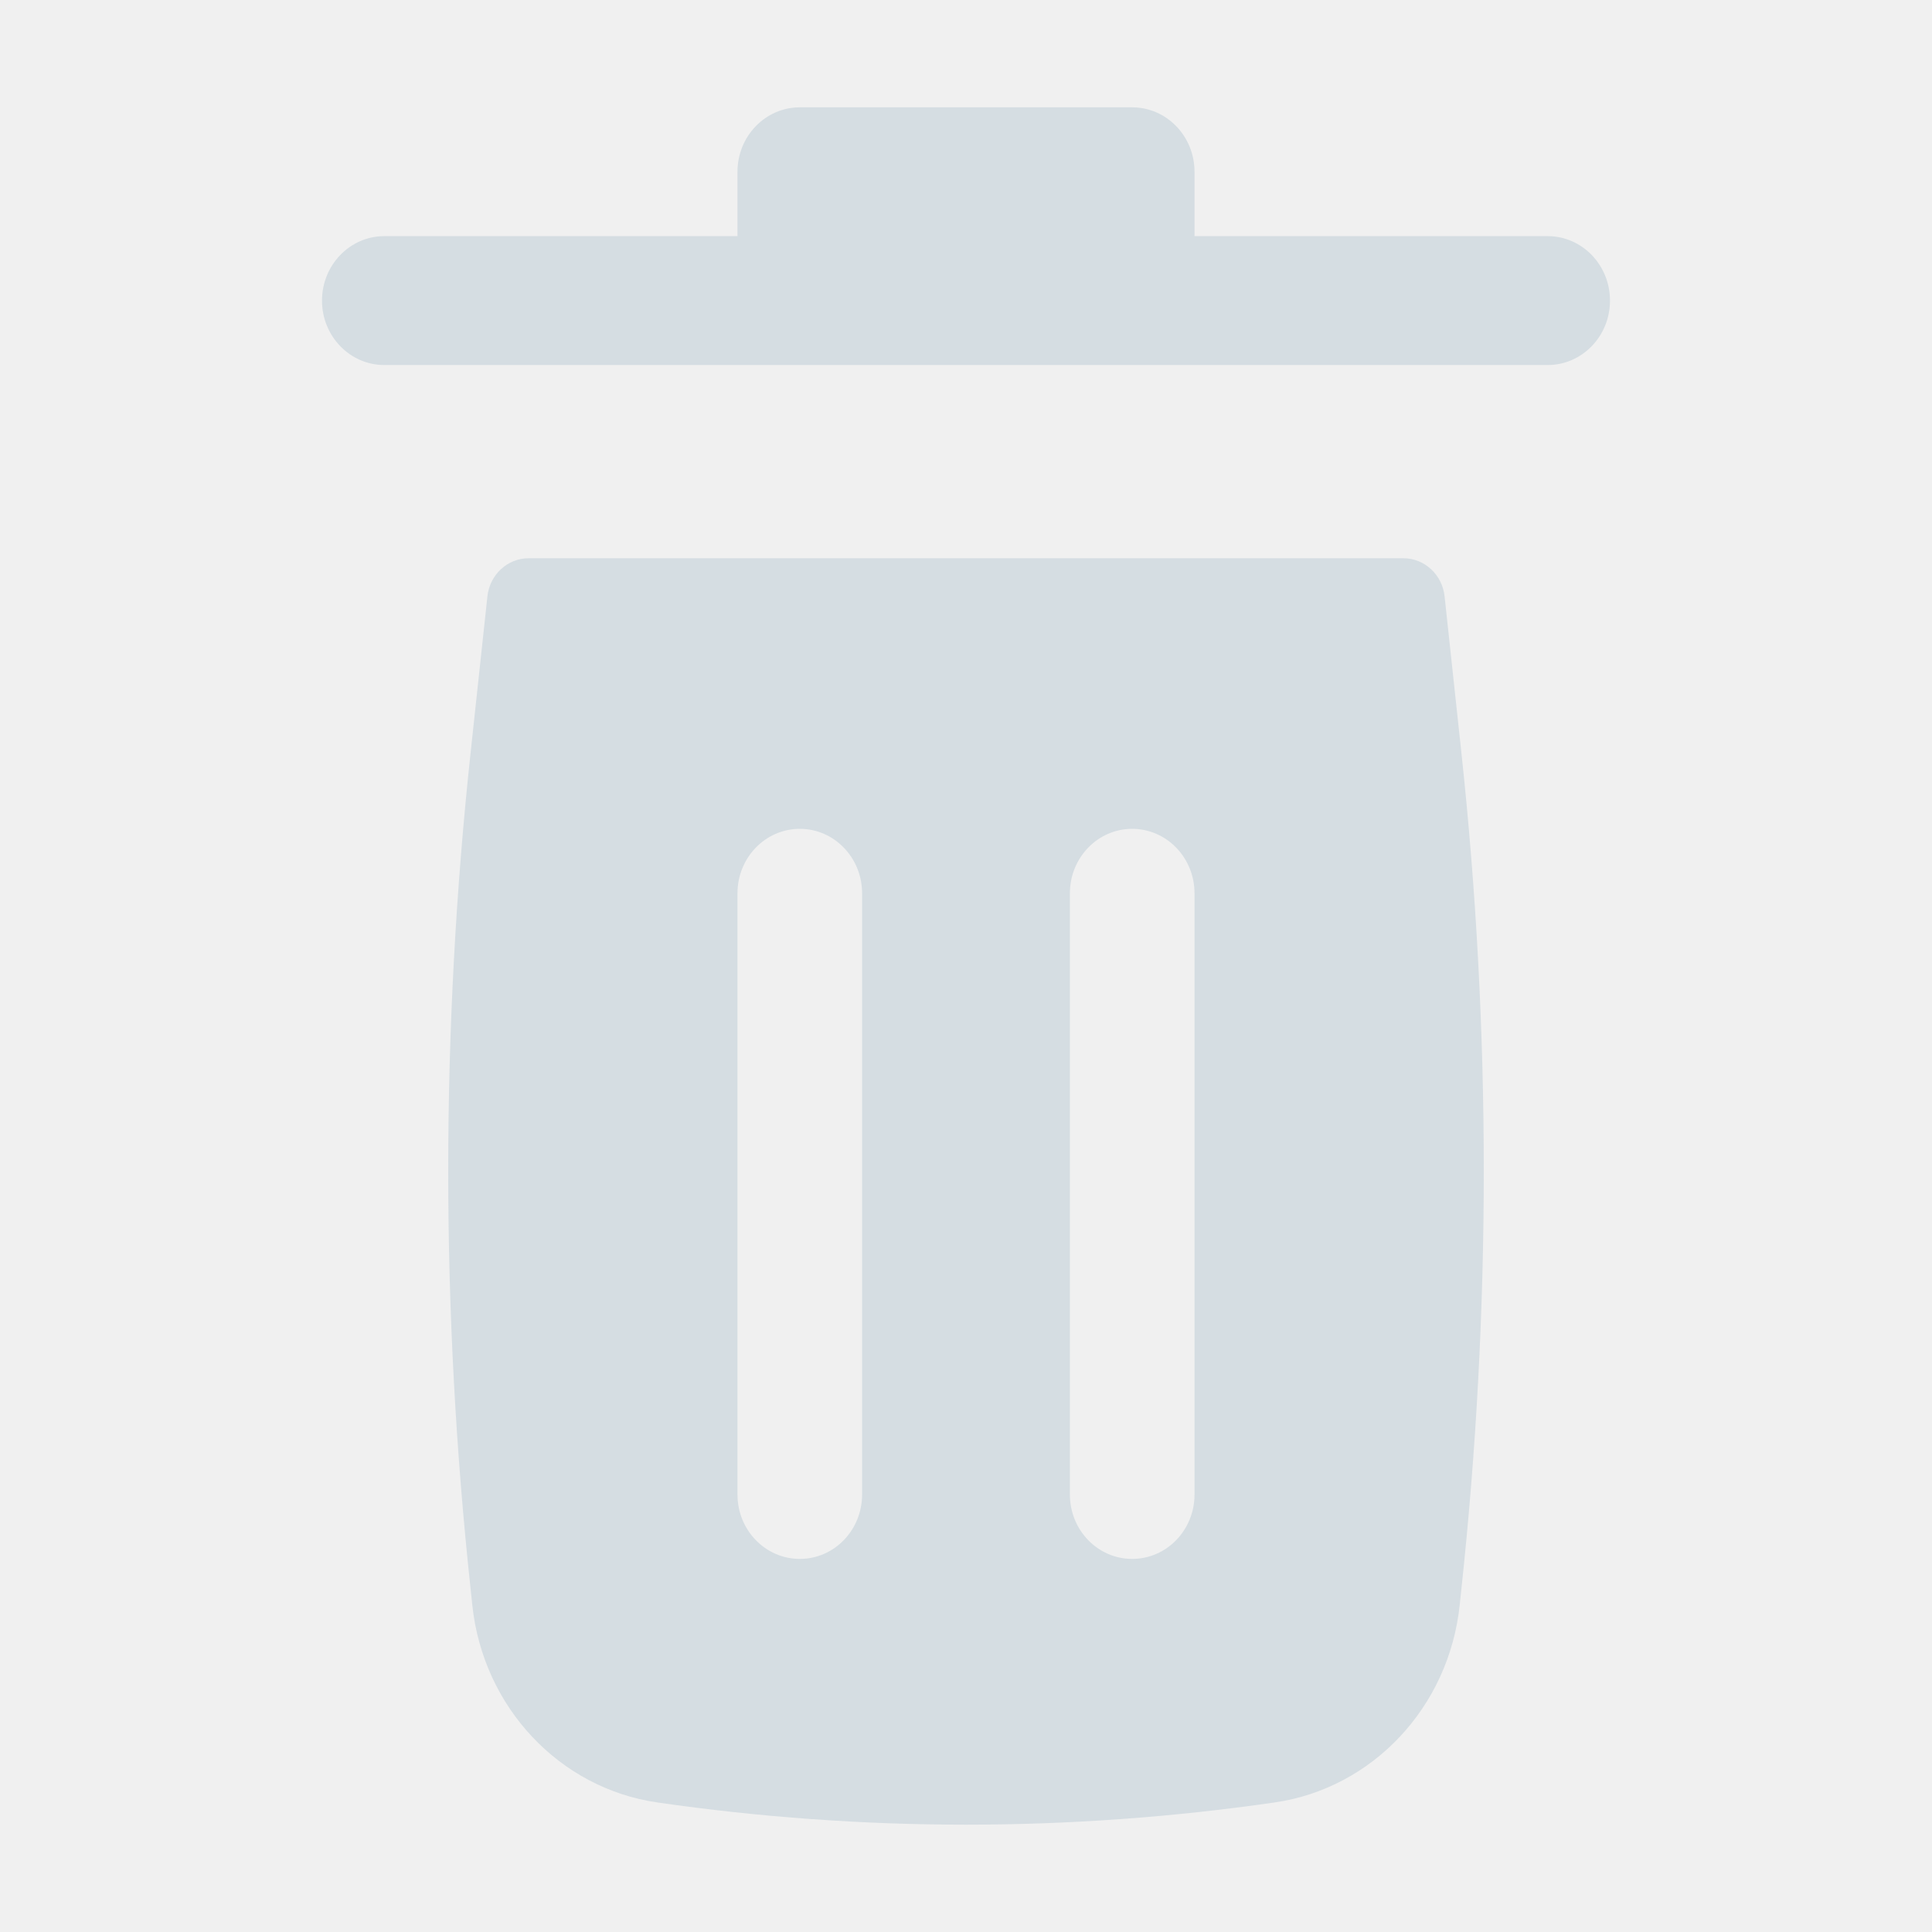
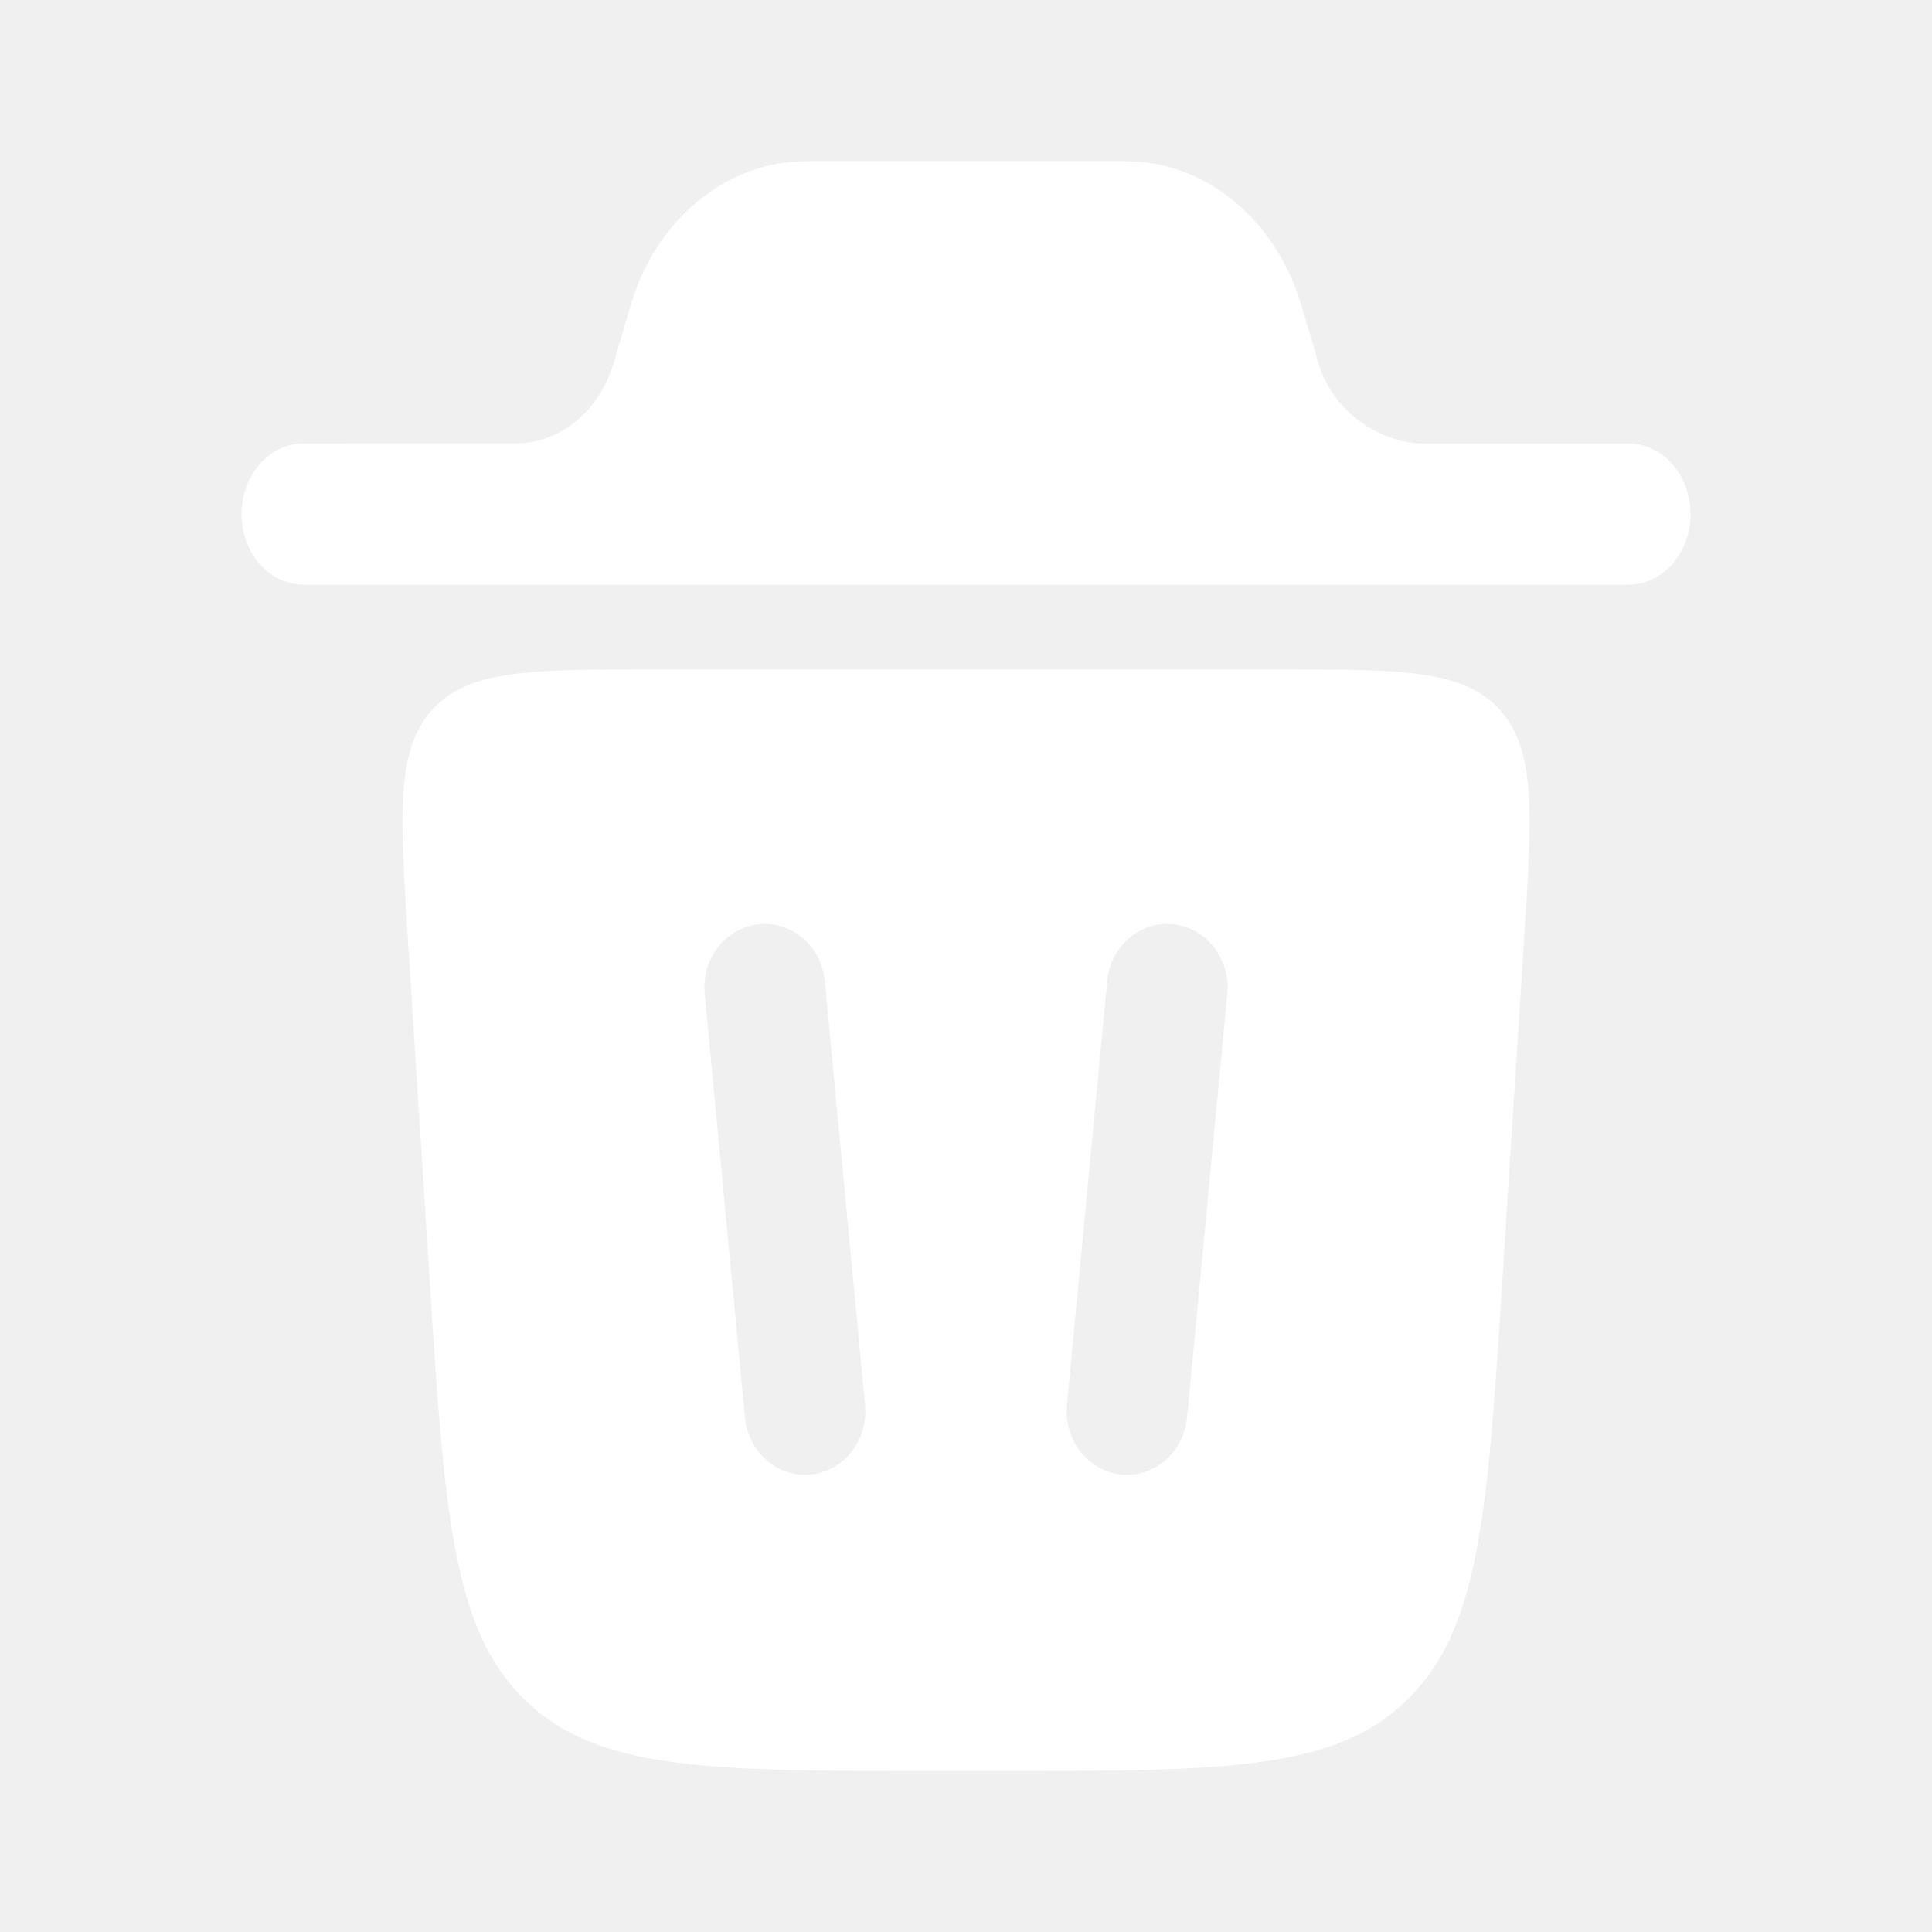
- <svg xmlns="http://www.w3.org/2000/svg" width="current" height="current" viewBox="0 0 18 18" fill="none">
-   <path d="M6.871 1.6C6.871 1.269 7.131 1 7.452 1H10.548C10.869 1 11.129 1.269 11.129 1.6V2.2H14.419C14.74 2.2 15 2.469 15 2.801C15 3.132 14.74 3.401 14.419 3.401H3.581C3.26 3.401 3 3.132 3 2.801C3 2.469 3.26 2.2 3.581 2.2H6.871V1.6Z" fill="#D5DDE2" />
-   <path fill-rule="evenodd" clip-rule="evenodd" d="M4.541 5.557C4.562 5.355 4.728 5.201 4.925 5.201H13.075C13.272 5.201 13.438 5.355 13.459 5.557L13.614 6.999C13.894 9.597 13.894 12.22 13.614 14.818L13.599 14.96C13.497 15.906 12.788 16.661 11.876 16.793C9.968 17.069 8.032 17.069 6.124 16.793C5.212 16.661 4.503 15.906 4.401 14.96L4.386 14.818C4.106 12.22 4.106 9.597 4.386 6.999L4.541 5.557ZM8.032 8.322C8.032 7.991 7.772 7.722 7.452 7.722C7.131 7.722 6.871 7.991 6.871 8.322L6.871 13.924C6.871 14.256 7.131 14.524 7.452 14.524C7.772 14.524 8.032 14.256 8.032 13.924L8.032 8.322ZM11.129 8.322C11.129 7.991 10.869 7.722 10.548 7.722C10.228 7.722 9.968 7.991 9.968 8.322V13.924C9.968 14.256 10.228 14.524 10.548 14.524C10.869 14.524 11.129 14.256 11.129 13.924V8.322Z" fill="#D5DDE2" />
+ <svg xmlns="http://www.w3.org/2000/svg" width="current" height="current" viewBox="0 0 24 24" fill="none">
+   <path d="M3 6.386C3 5.902 3.345 5.509 3.771 5.509L6.436 5.508C6.965 5.493 7.432 5.11 7.612 4.544C7.617 4.529 7.622 4.511 7.642 4.444L7.757 4.053C7.827 3.812 7.888 3.603 7.974 3.416C8.312 2.677 8.938 2.164 9.661 2.033C9.845 2 10.039 2 10.261 2H13.739C13.962 2 14.156 2 14.339 2.033C15.062 2.164 15.688 2.677 16.026 3.416C16.112 3.603 16.173 3.812 16.244 4.053L16.358 4.444C16.378 4.511 16.383 4.529 16.388 4.544C16.568 5.11 17.128 5.494 17.657 5.509H20.229C20.655 5.509 21 5.902 21 6.386C21 6.87 20.655 7.263 20.229 7.263H3.771C3.345 7.263 3 6.87 3 6.386Z" fill="white" />
+   <path fill-rule="evenodd" clip-rule="evenodd" d="M11.596 22H12.404C15.187 22 16.578 22 17.483 21.114C18.388 20.228 18.48 18.775 18.665 15.868L18.932 11.681C19.033 10.104 19.083 9.315 18.629 8.815C18.175 8.316 17.409 8.316 15.876 8.316H8.124C6.591 8.316 5.825 8.316 5.371 8.815C4.917 9.315 4.967 10.104 5.068 11.681L5.335 15.868C5.52 18.775 5.612 20.228 6.517 21.114C7.422 22 8.813 22 11.596 22ZM15.246 12.346C15.287 11.912 14.987 11.525 14.575 11.482C14.162 11.438 13.795 11.755 13.754 12.188L13.254 17.452C13.213 17.886 13.513 18.272 13.925 18.316C14.338 18.359 14.705 18.043 14.746 17.609L15.246 12.346ZM9.425 11.482C9.838 11.438 10.205 11.755 10.246 12.188L10.746 17.452C10.787 17.886 10.487 18.272 10.075 18.316C9.662 18.359 9.295 18.043 9.254 17.609L8.754 12.346C8.713 11.912 9.013 11.525 9.425 11.482Z" fill="white" />
</svg>
